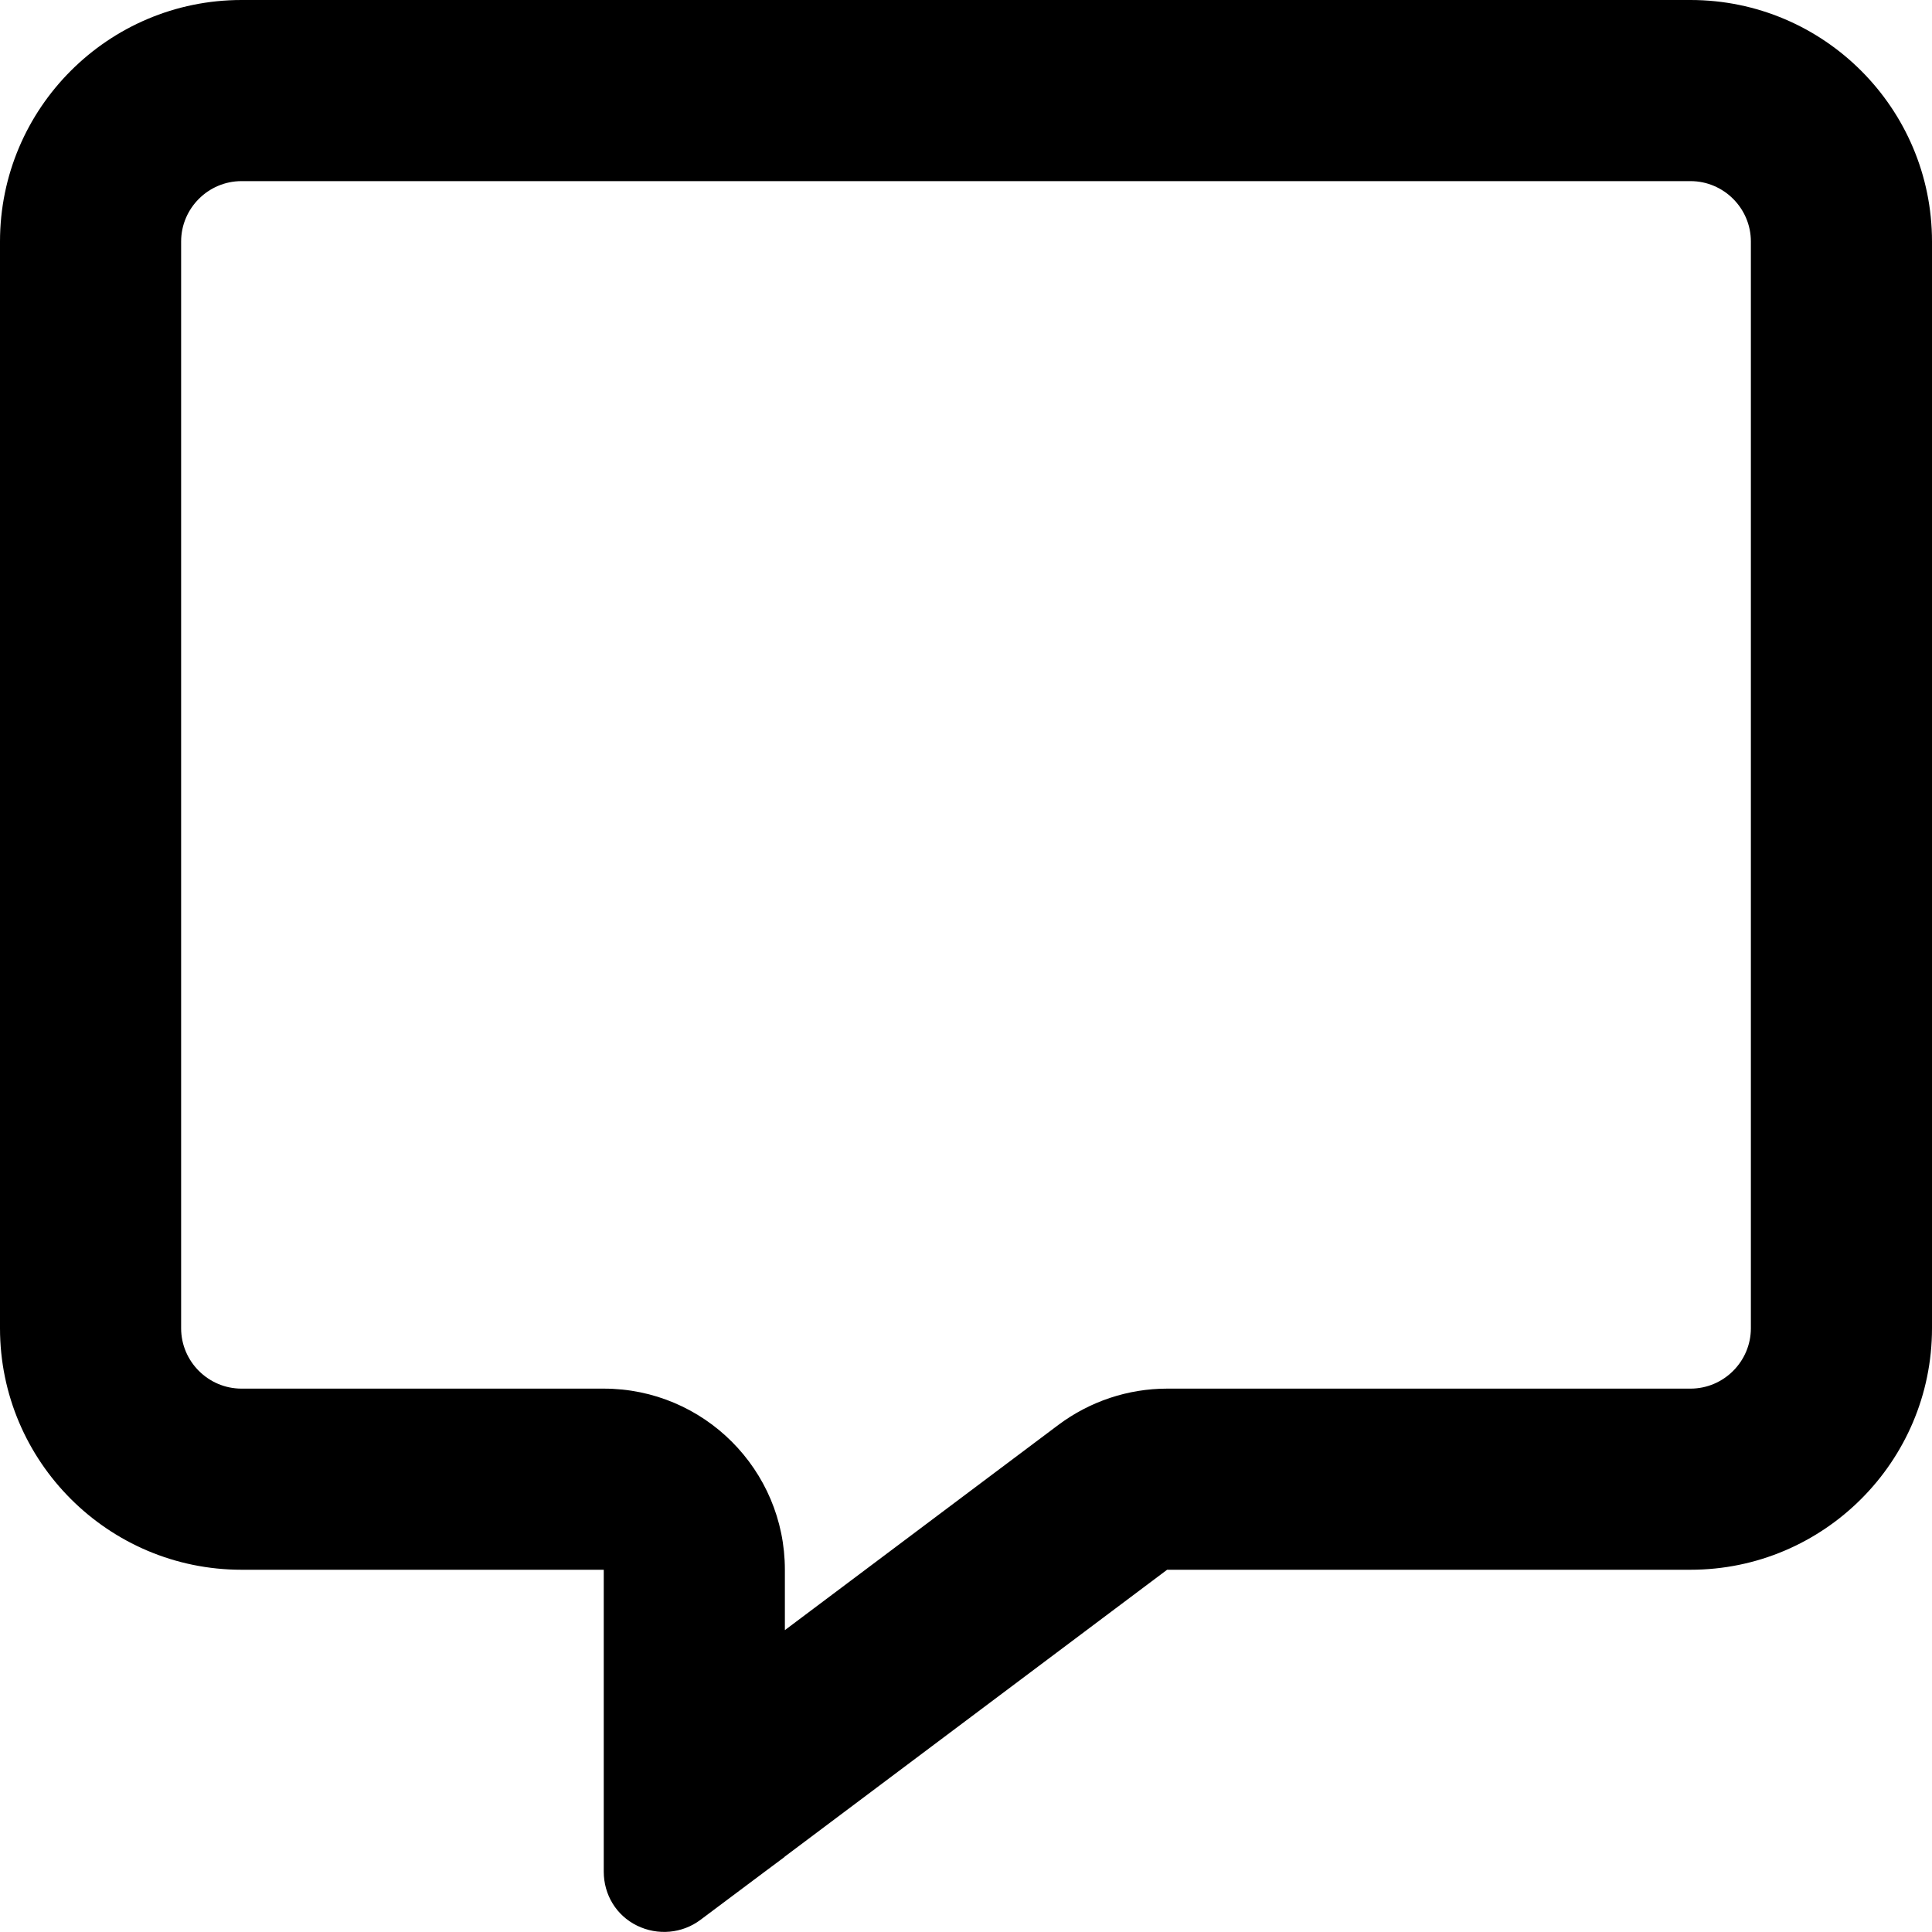
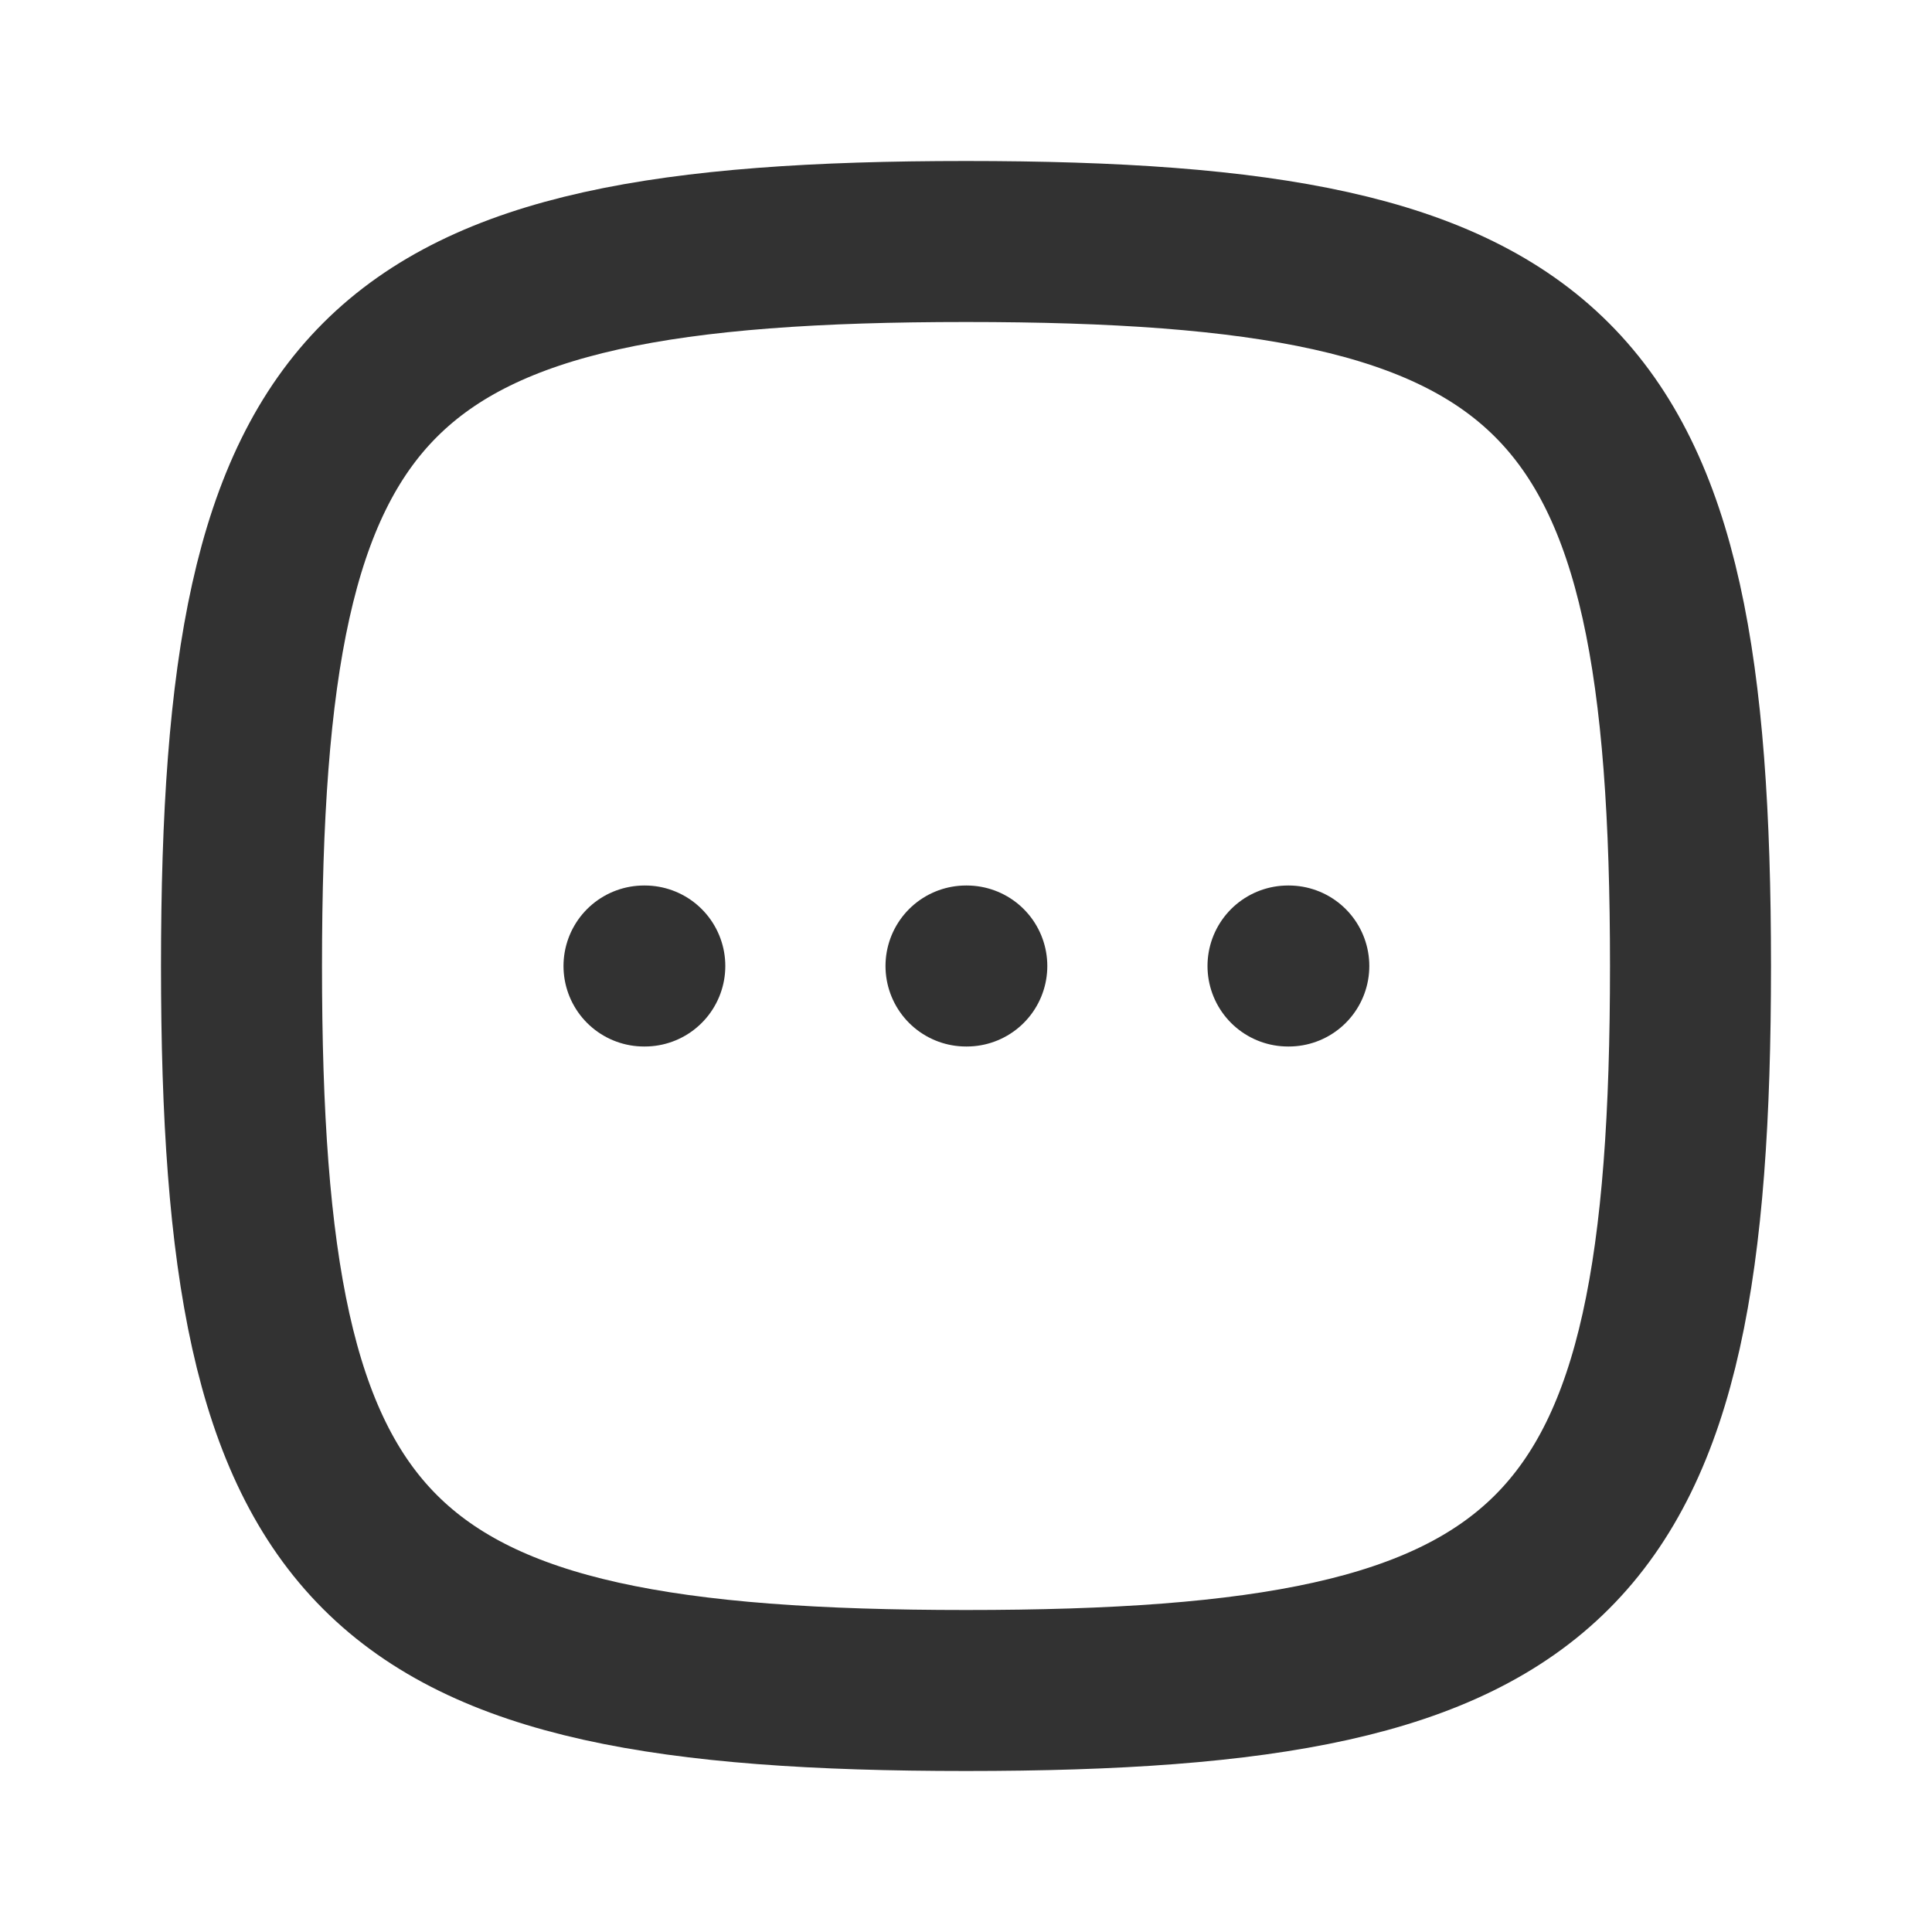
- <svg xmlns="http://www.w3.org/2000/svg" viewBox="0 0 512 512">
-   <path d="M160 368c26.5 0 48 21.5 48 48v16l72.5-54.4c8.3-6.2 18.4-9.6 28.8-9.6H448c8.8 0 16-7.2 16-16V64c0-8.8-7.2-16-16-16H64c-8.8 0-16 7.2-16 16V352c0 8.8 7.2 16 16 16h96zm48 124l-.2 .2-5.1 3.8-17.1 12.8c-4.8 3.6-11.3 4.2-16.8 1.5s-8.8-8.2-8.8-14.3V474.7v-6.4V468v-4V416H112 64c-35.3 0-64-28.7-64-64V64C0 28.7 28.7 0 64 0H448c35.3 0 64 28.7 64 64V352c0 35.3-28.7 64-64 64H309.3L208 492z" />
+ <svg xmlns="http://www.w3.org/2000/svg" width="800px" height="800px" viewBox="0 0 24 24" fill="none">
+   <path d="M3 12C3 4.588 4.588 3 12 3C19.412 3 21 4.588 21 12C21 19.412 19.412 21 12 21C4.588 21 3 19.412 3 12Z" stroke="#323232" stroke-width="2" />
+   <path d="M8 12H8.01" stroke="#323232" stroke-width="2" stroke-linecap="round" stroke-linejoin="round" />
+   <path d="M12 12H12.01" stroke="#323232" stroke-width="2" stroke-linecap="round" stroke-linejoin="round" />
+   <path d="M16 12H16.01" stroke="#323232" stroke-width="2" stroke-linecap="round" stroke-linejoin="round" />
</svg>
